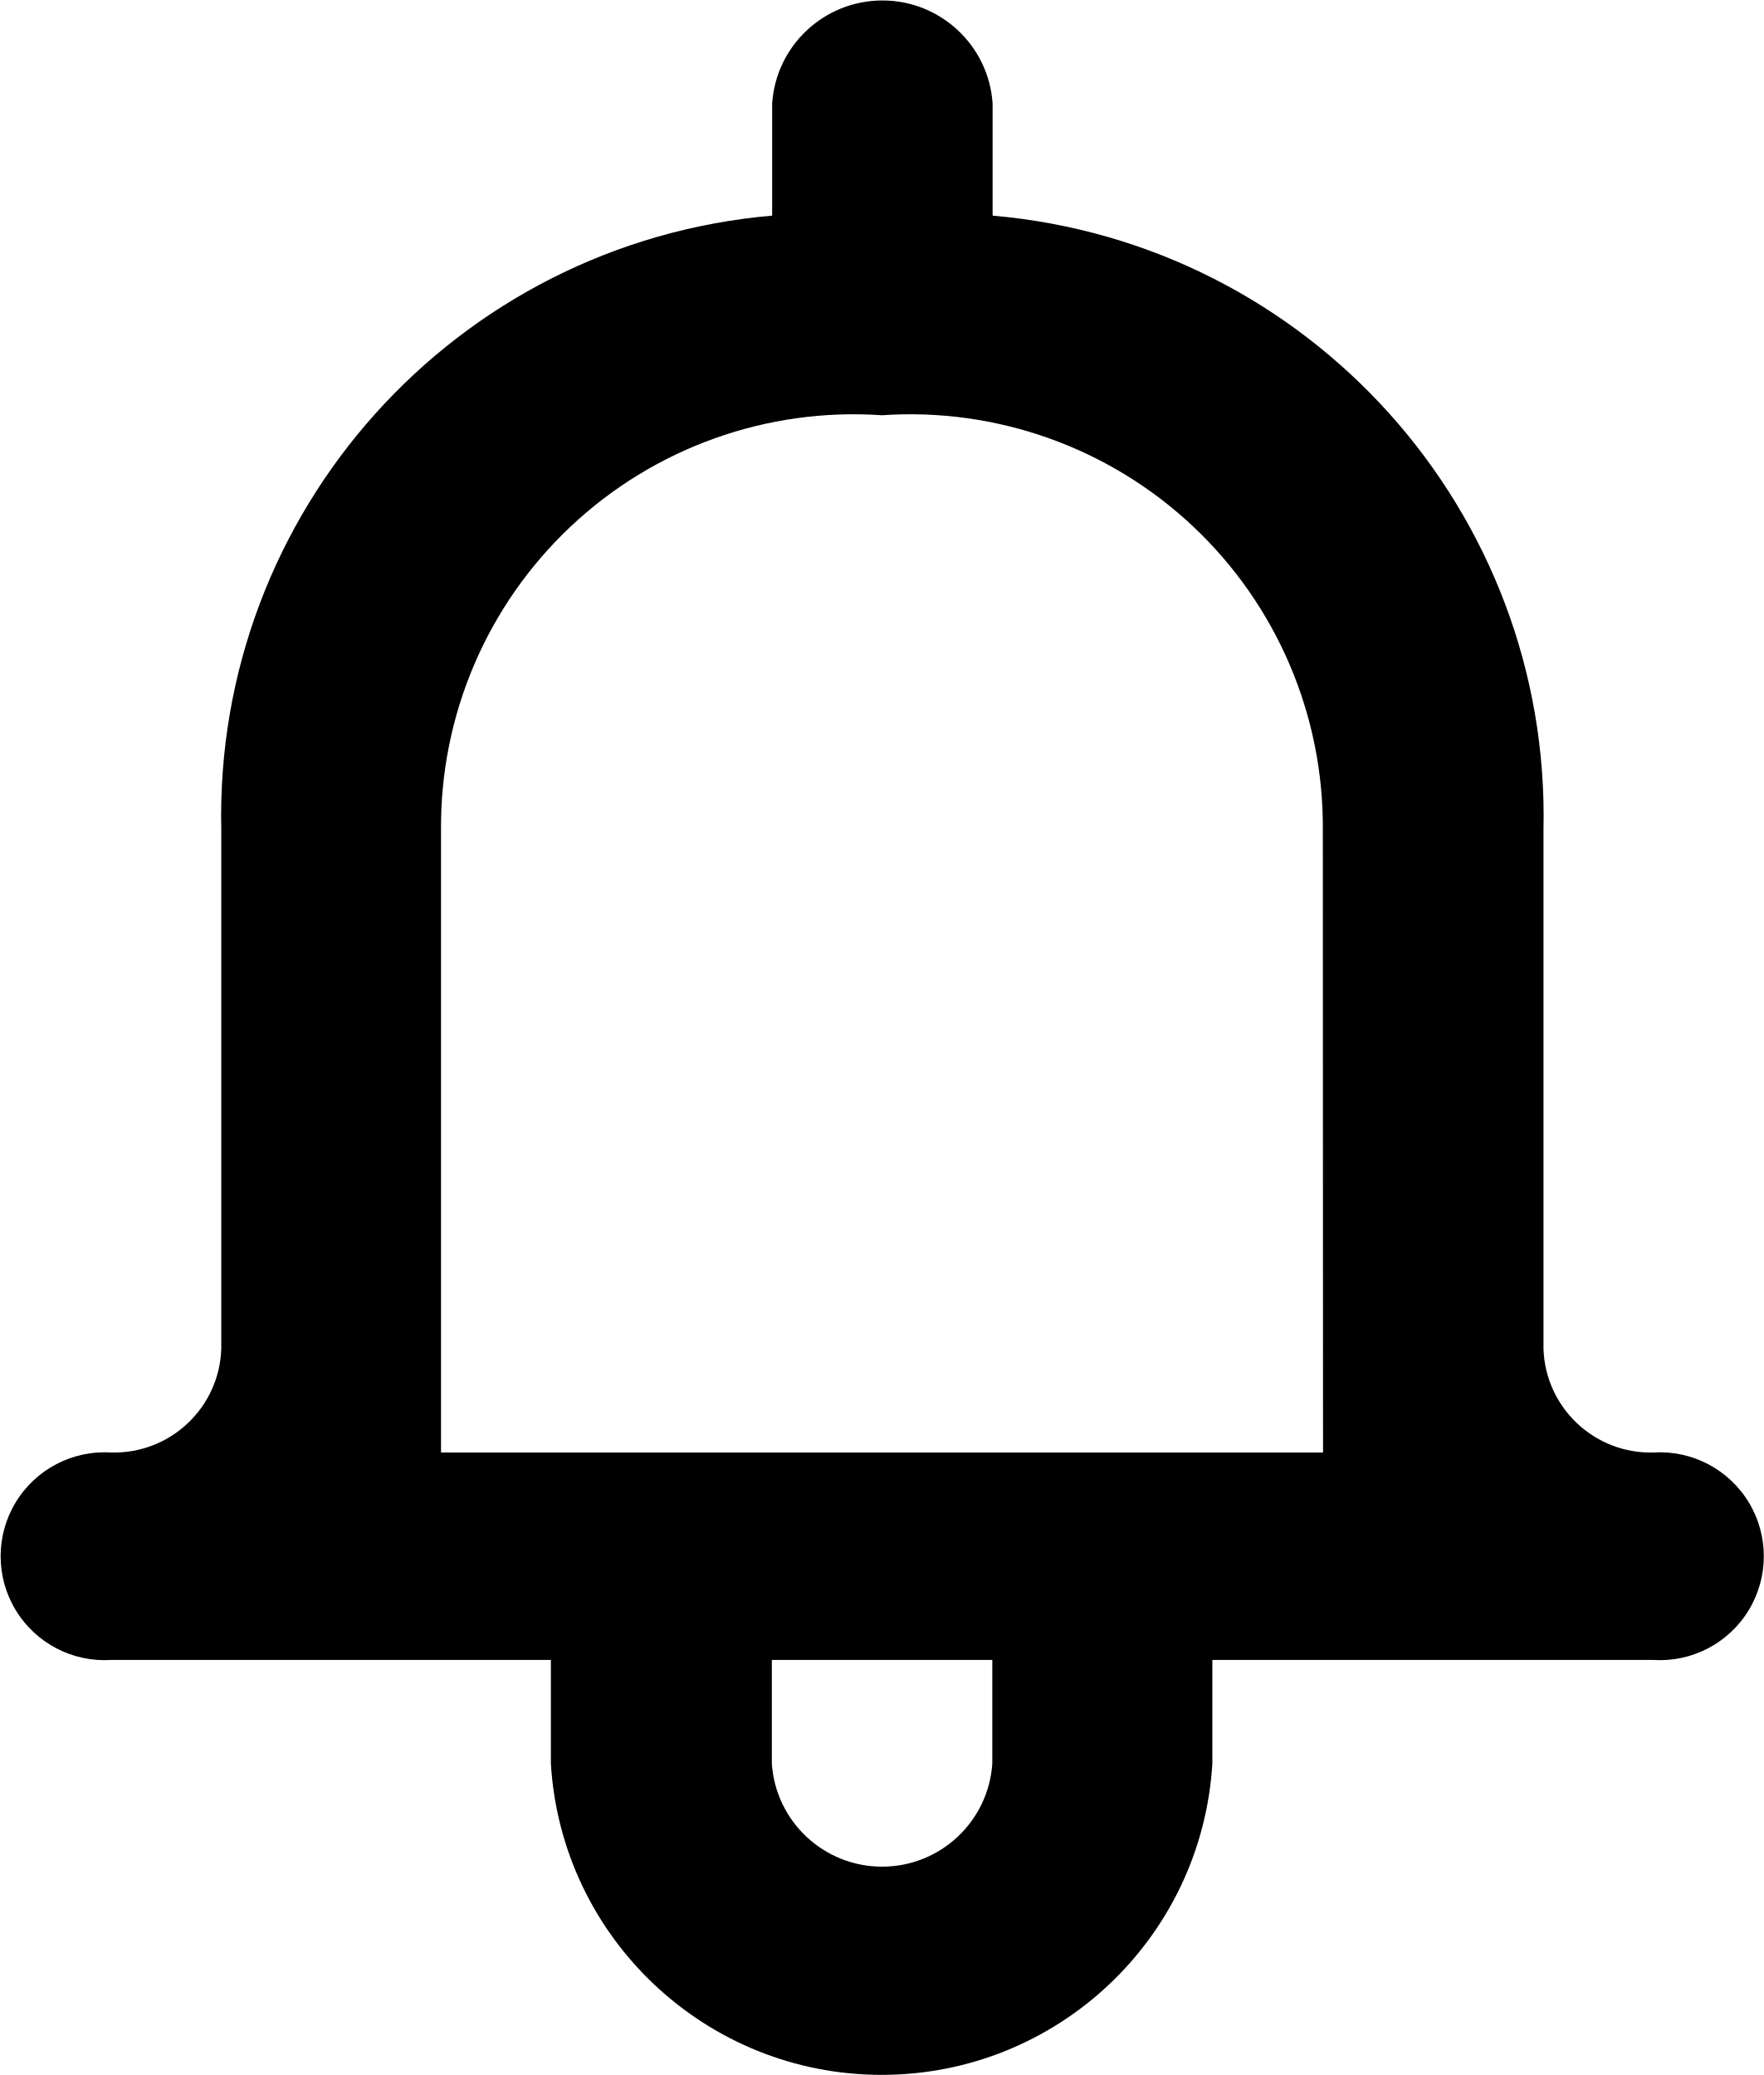
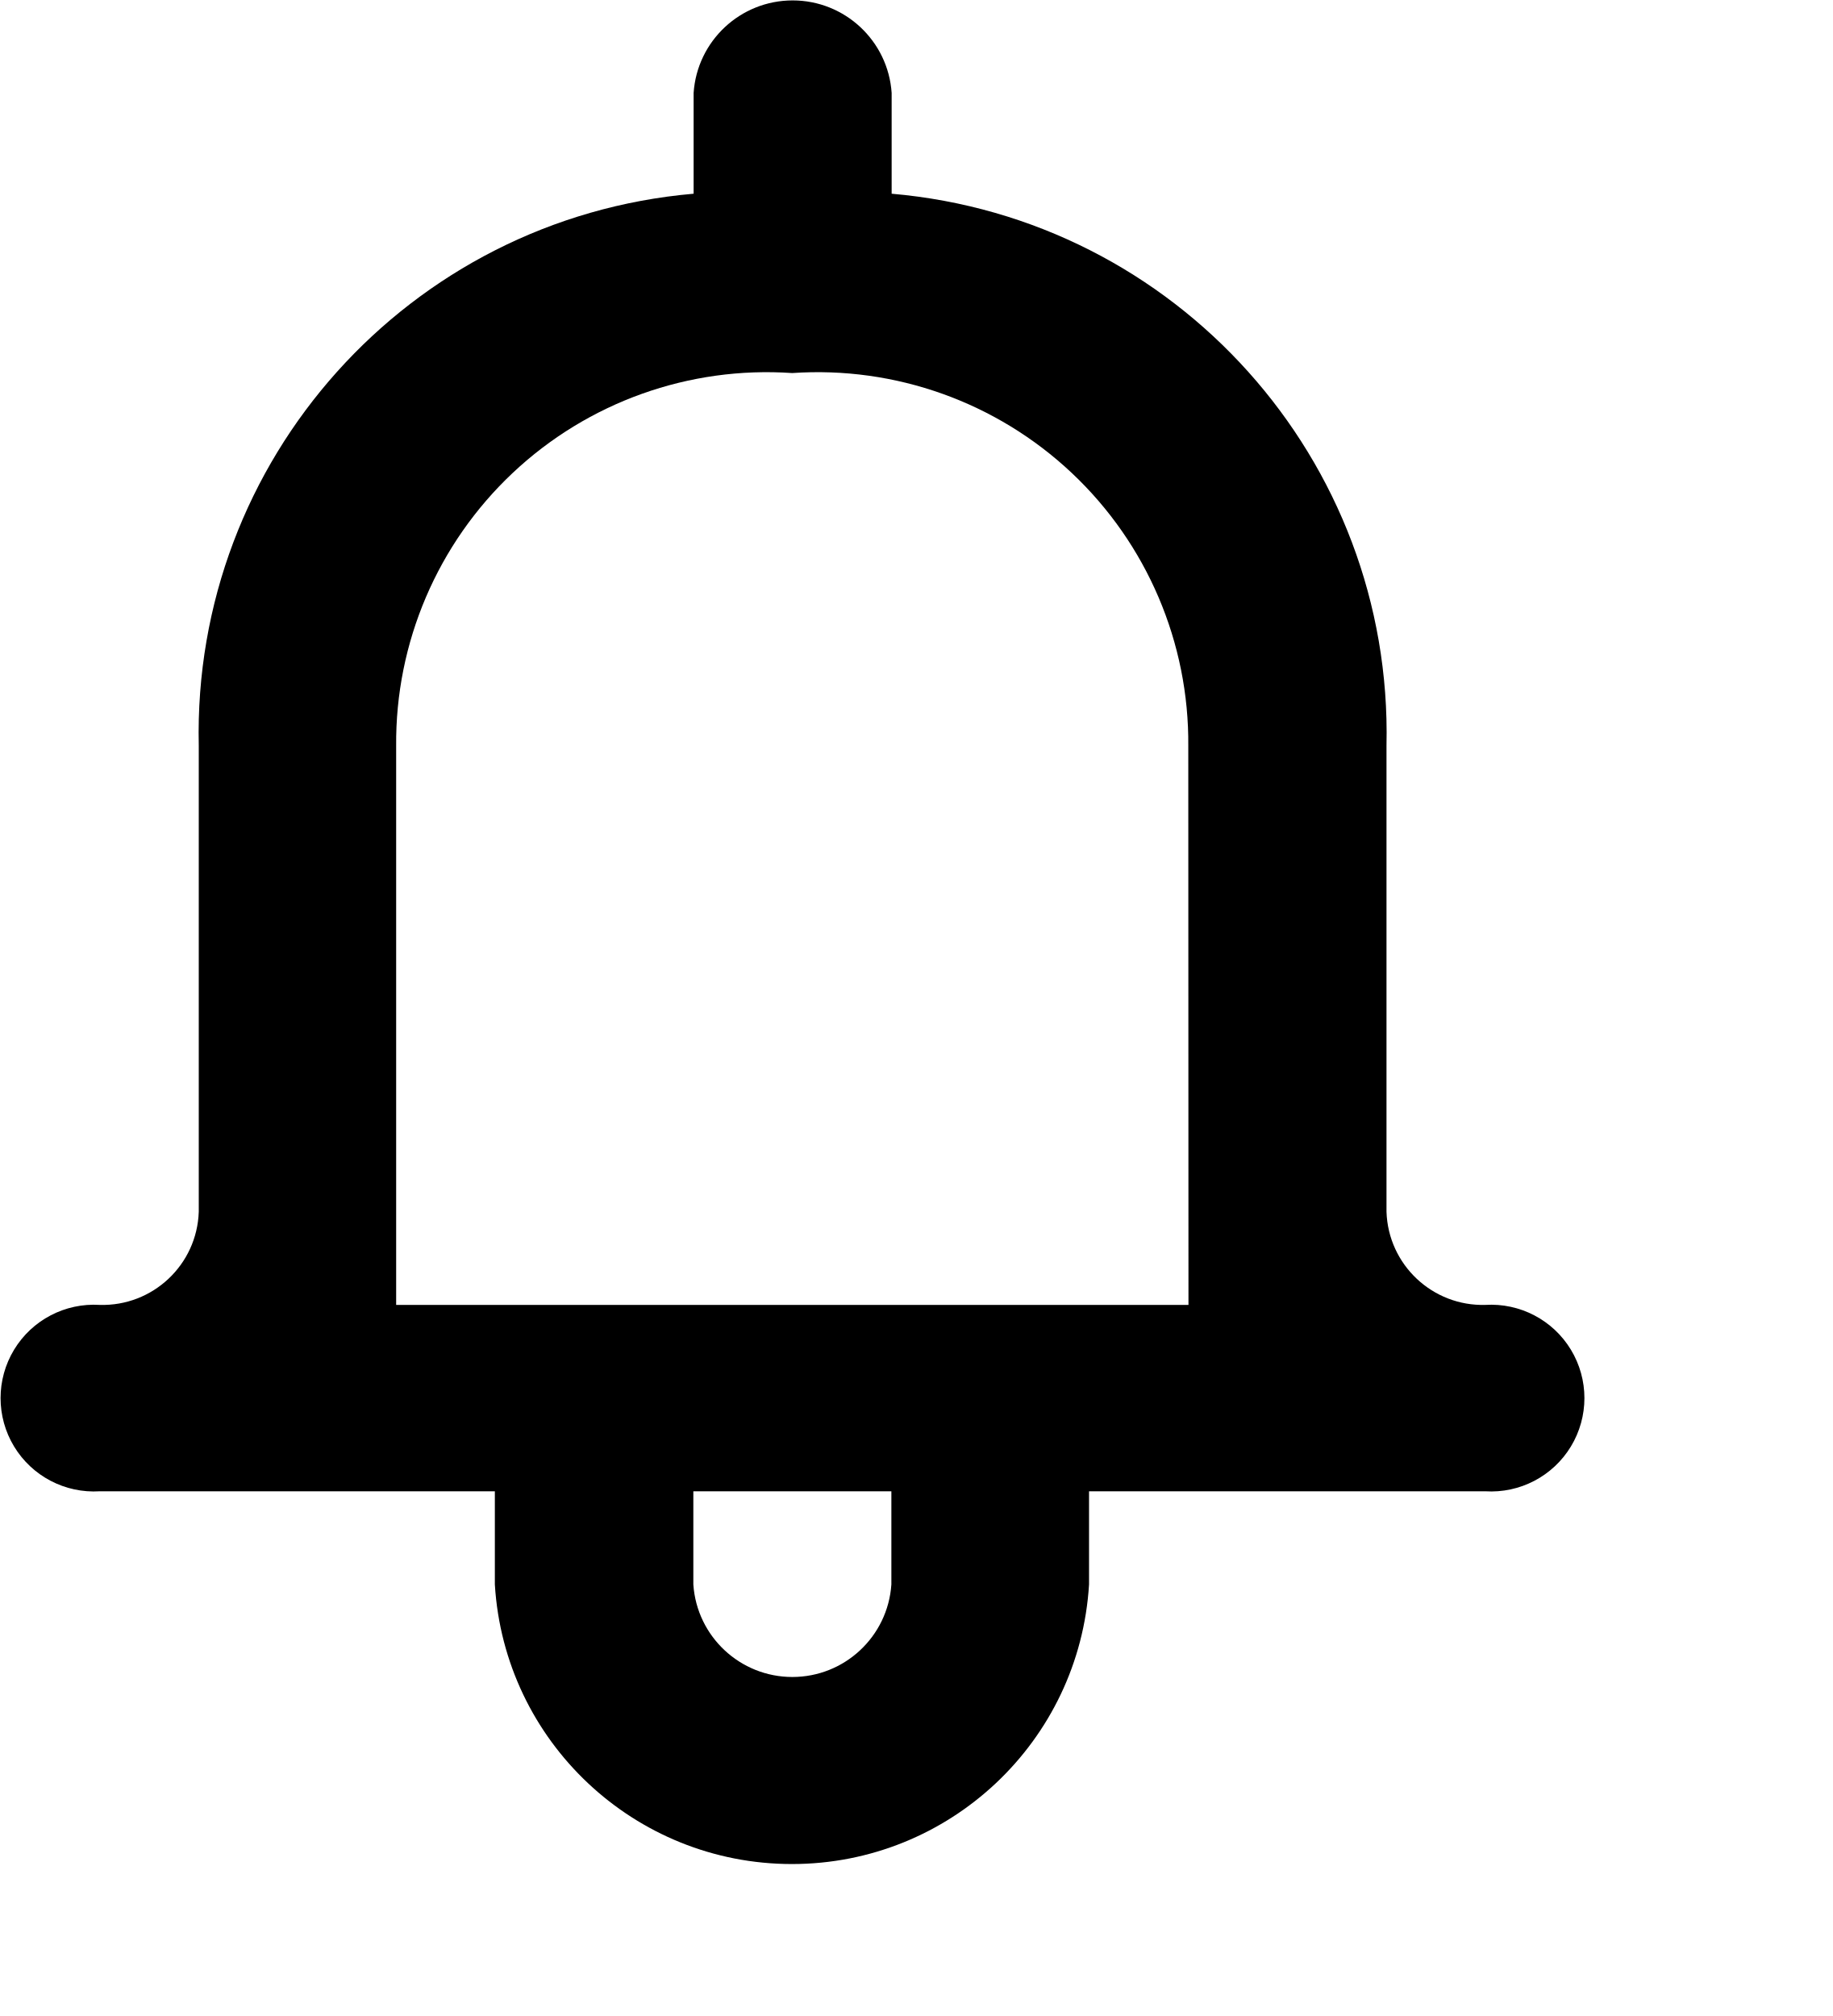
- <svg xmlns="http://www.w3.org/2000/svg" id="notification_icon" width="17.291" height="20.343" viewBox="0 0 17.291 20.343">
+ <svg xmlns="http://www.w3.org/2000/svg" id="notification_icon" width="20" height="auto" viewBox="0 0 20 22">
  <g id="Dribbble-Light-Preview">
    <g id="icons">
      <path id="notification_bell-_1397_" data-name="notification_bell-[#1397]" d="M137.969,574.24h-8.646v-6.1a4.044,4.044,0,0,1,4.322-4.069h0a4.044,4.044,0,0,1,4.322,4.069Zm-3.242,3.051a1.083,1.083,0,0,1-2.161,0v-1.017h2.161Zm6.484-3.051a1.051,1.051,0,0,1-1.081-1.017v-5.086a5.912,5.912,0,0,0-5.4-6.023v-1.1a1.083,1.083,0,0,0-2.161,0v1.1a5.912,5.912,0,0,0-5.4,6.023v5.086a1.051,1.051,0,0,1-1.08,1.017,1.019,1.019,0,1,0,0,2.034H130.4v1.017a3.248,3.248,0,0,0,6.484,0v-1.017h4.323a1.019,1.019,0,1,0,0-2.034Z" transform="translate(-125 -560)" fill-rule="evenodd" />
    </g>
  </g>
</svg>
